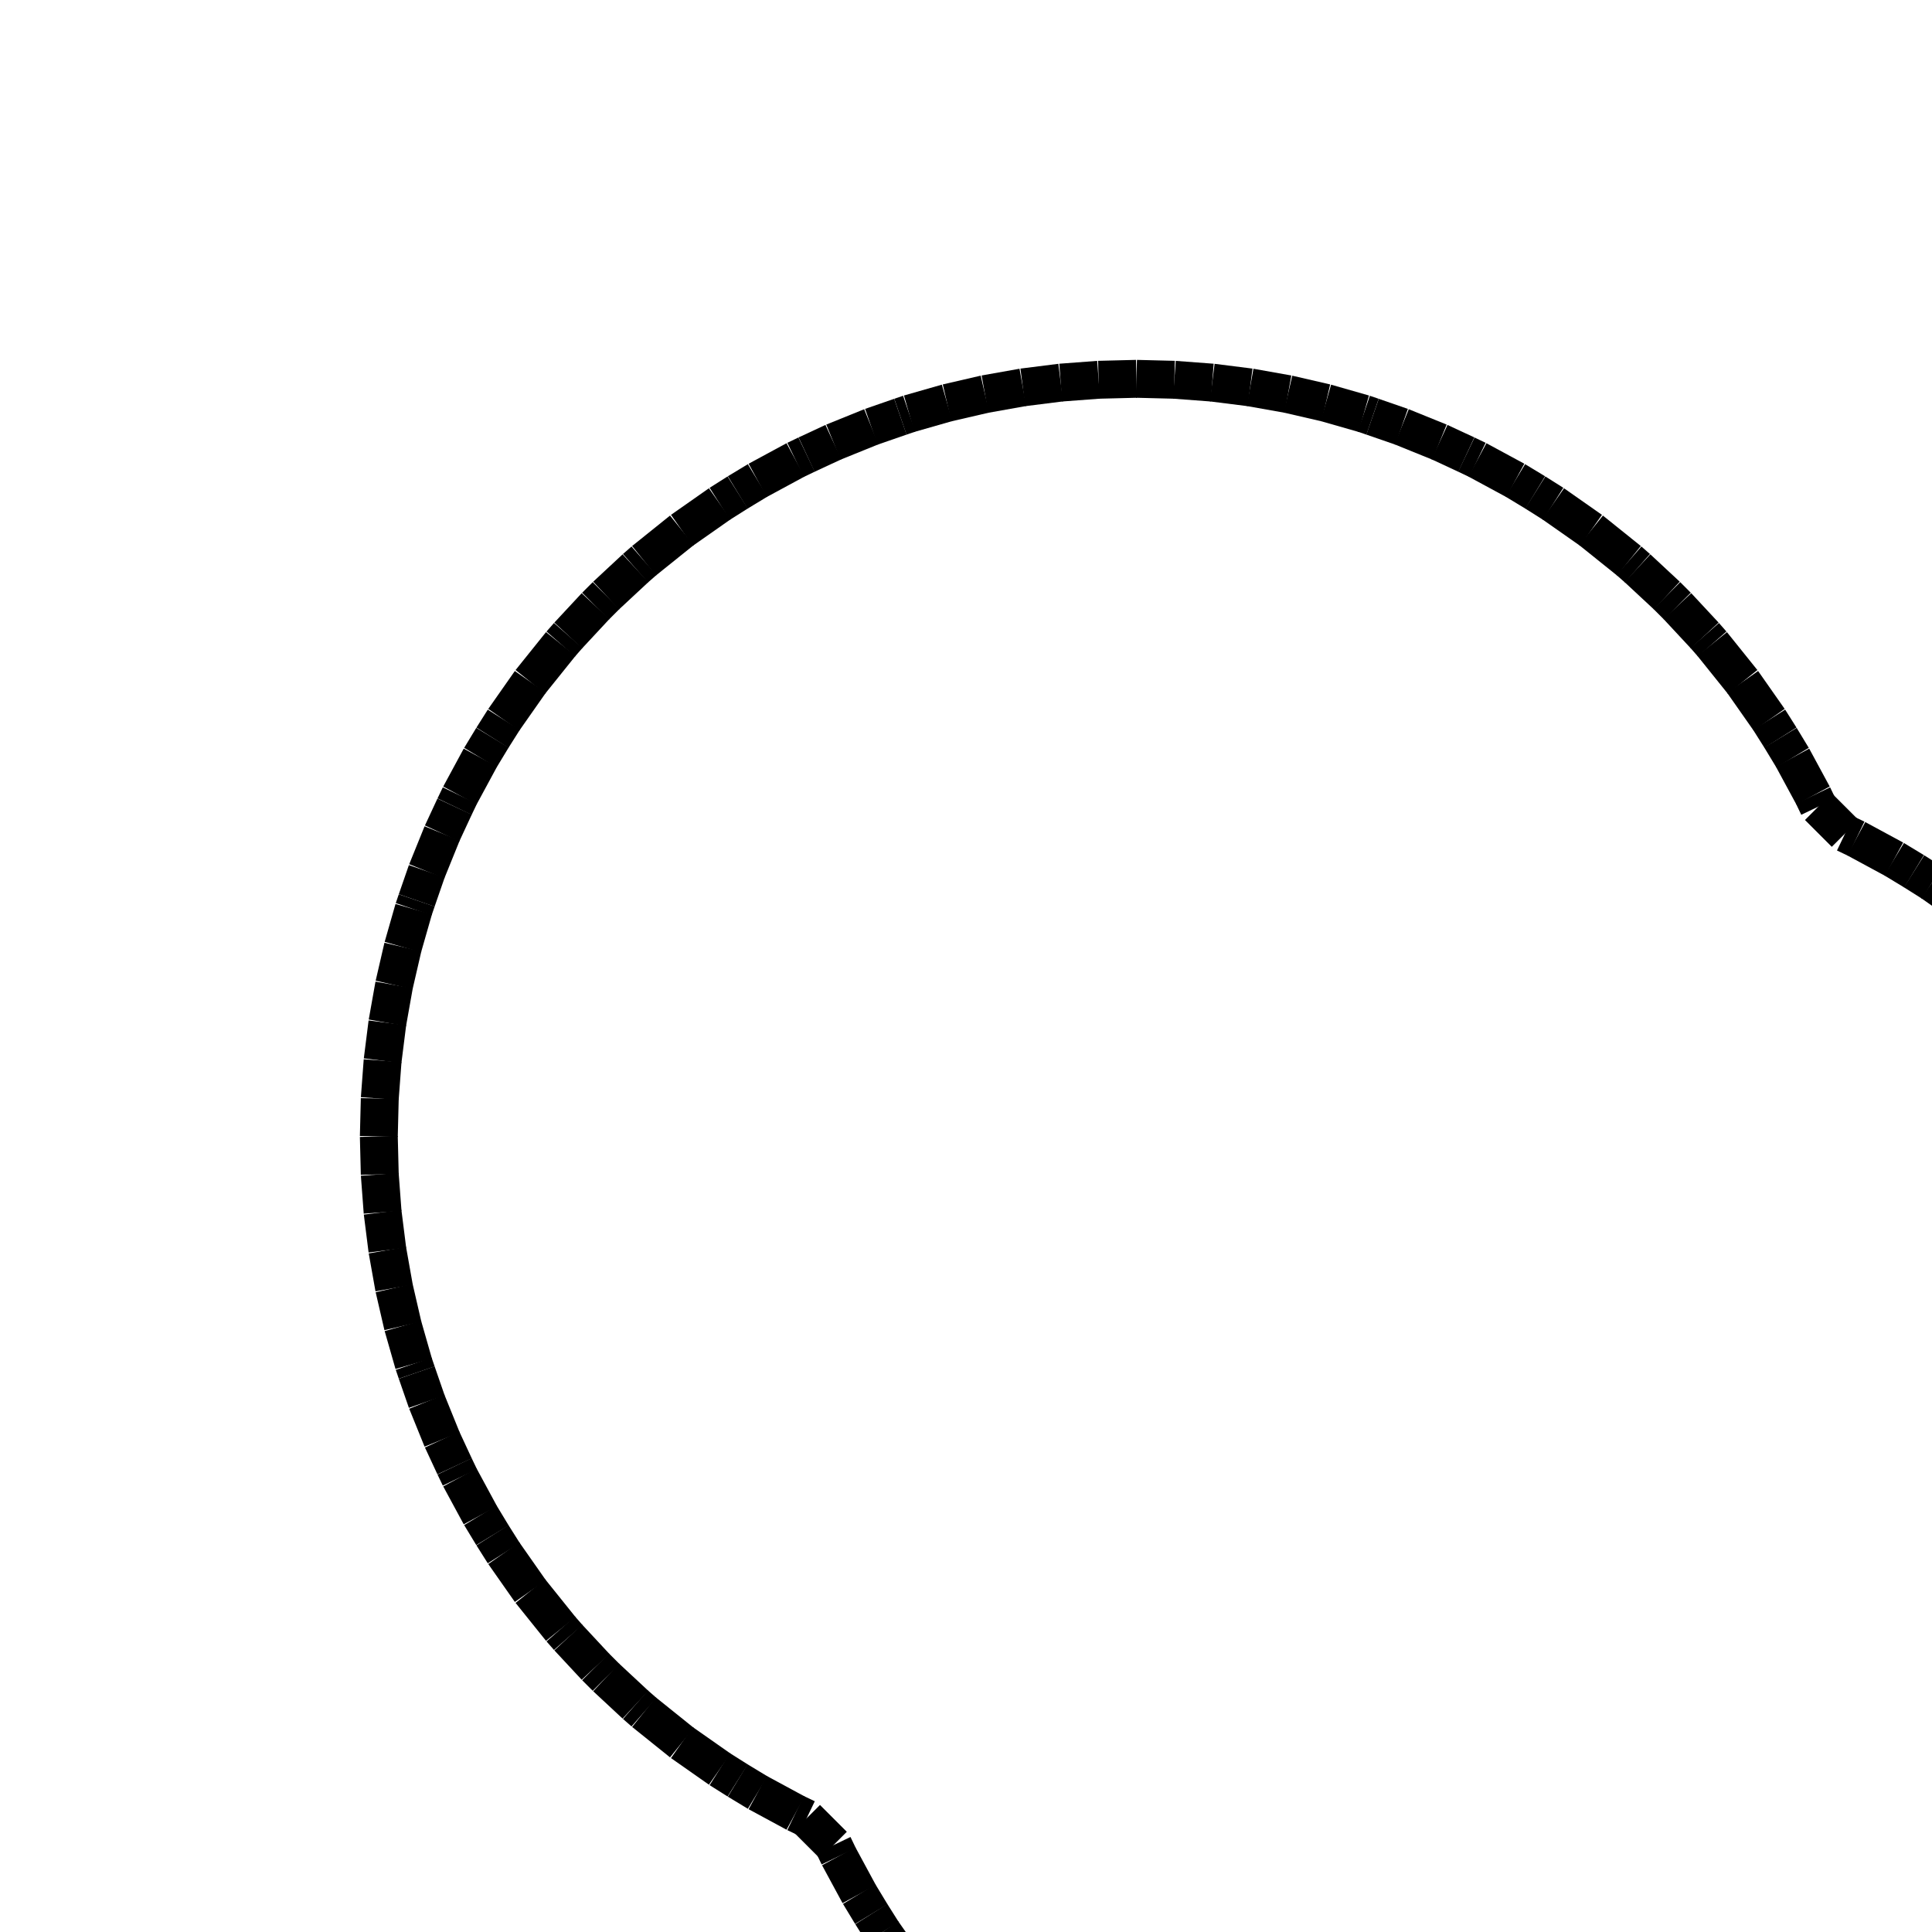
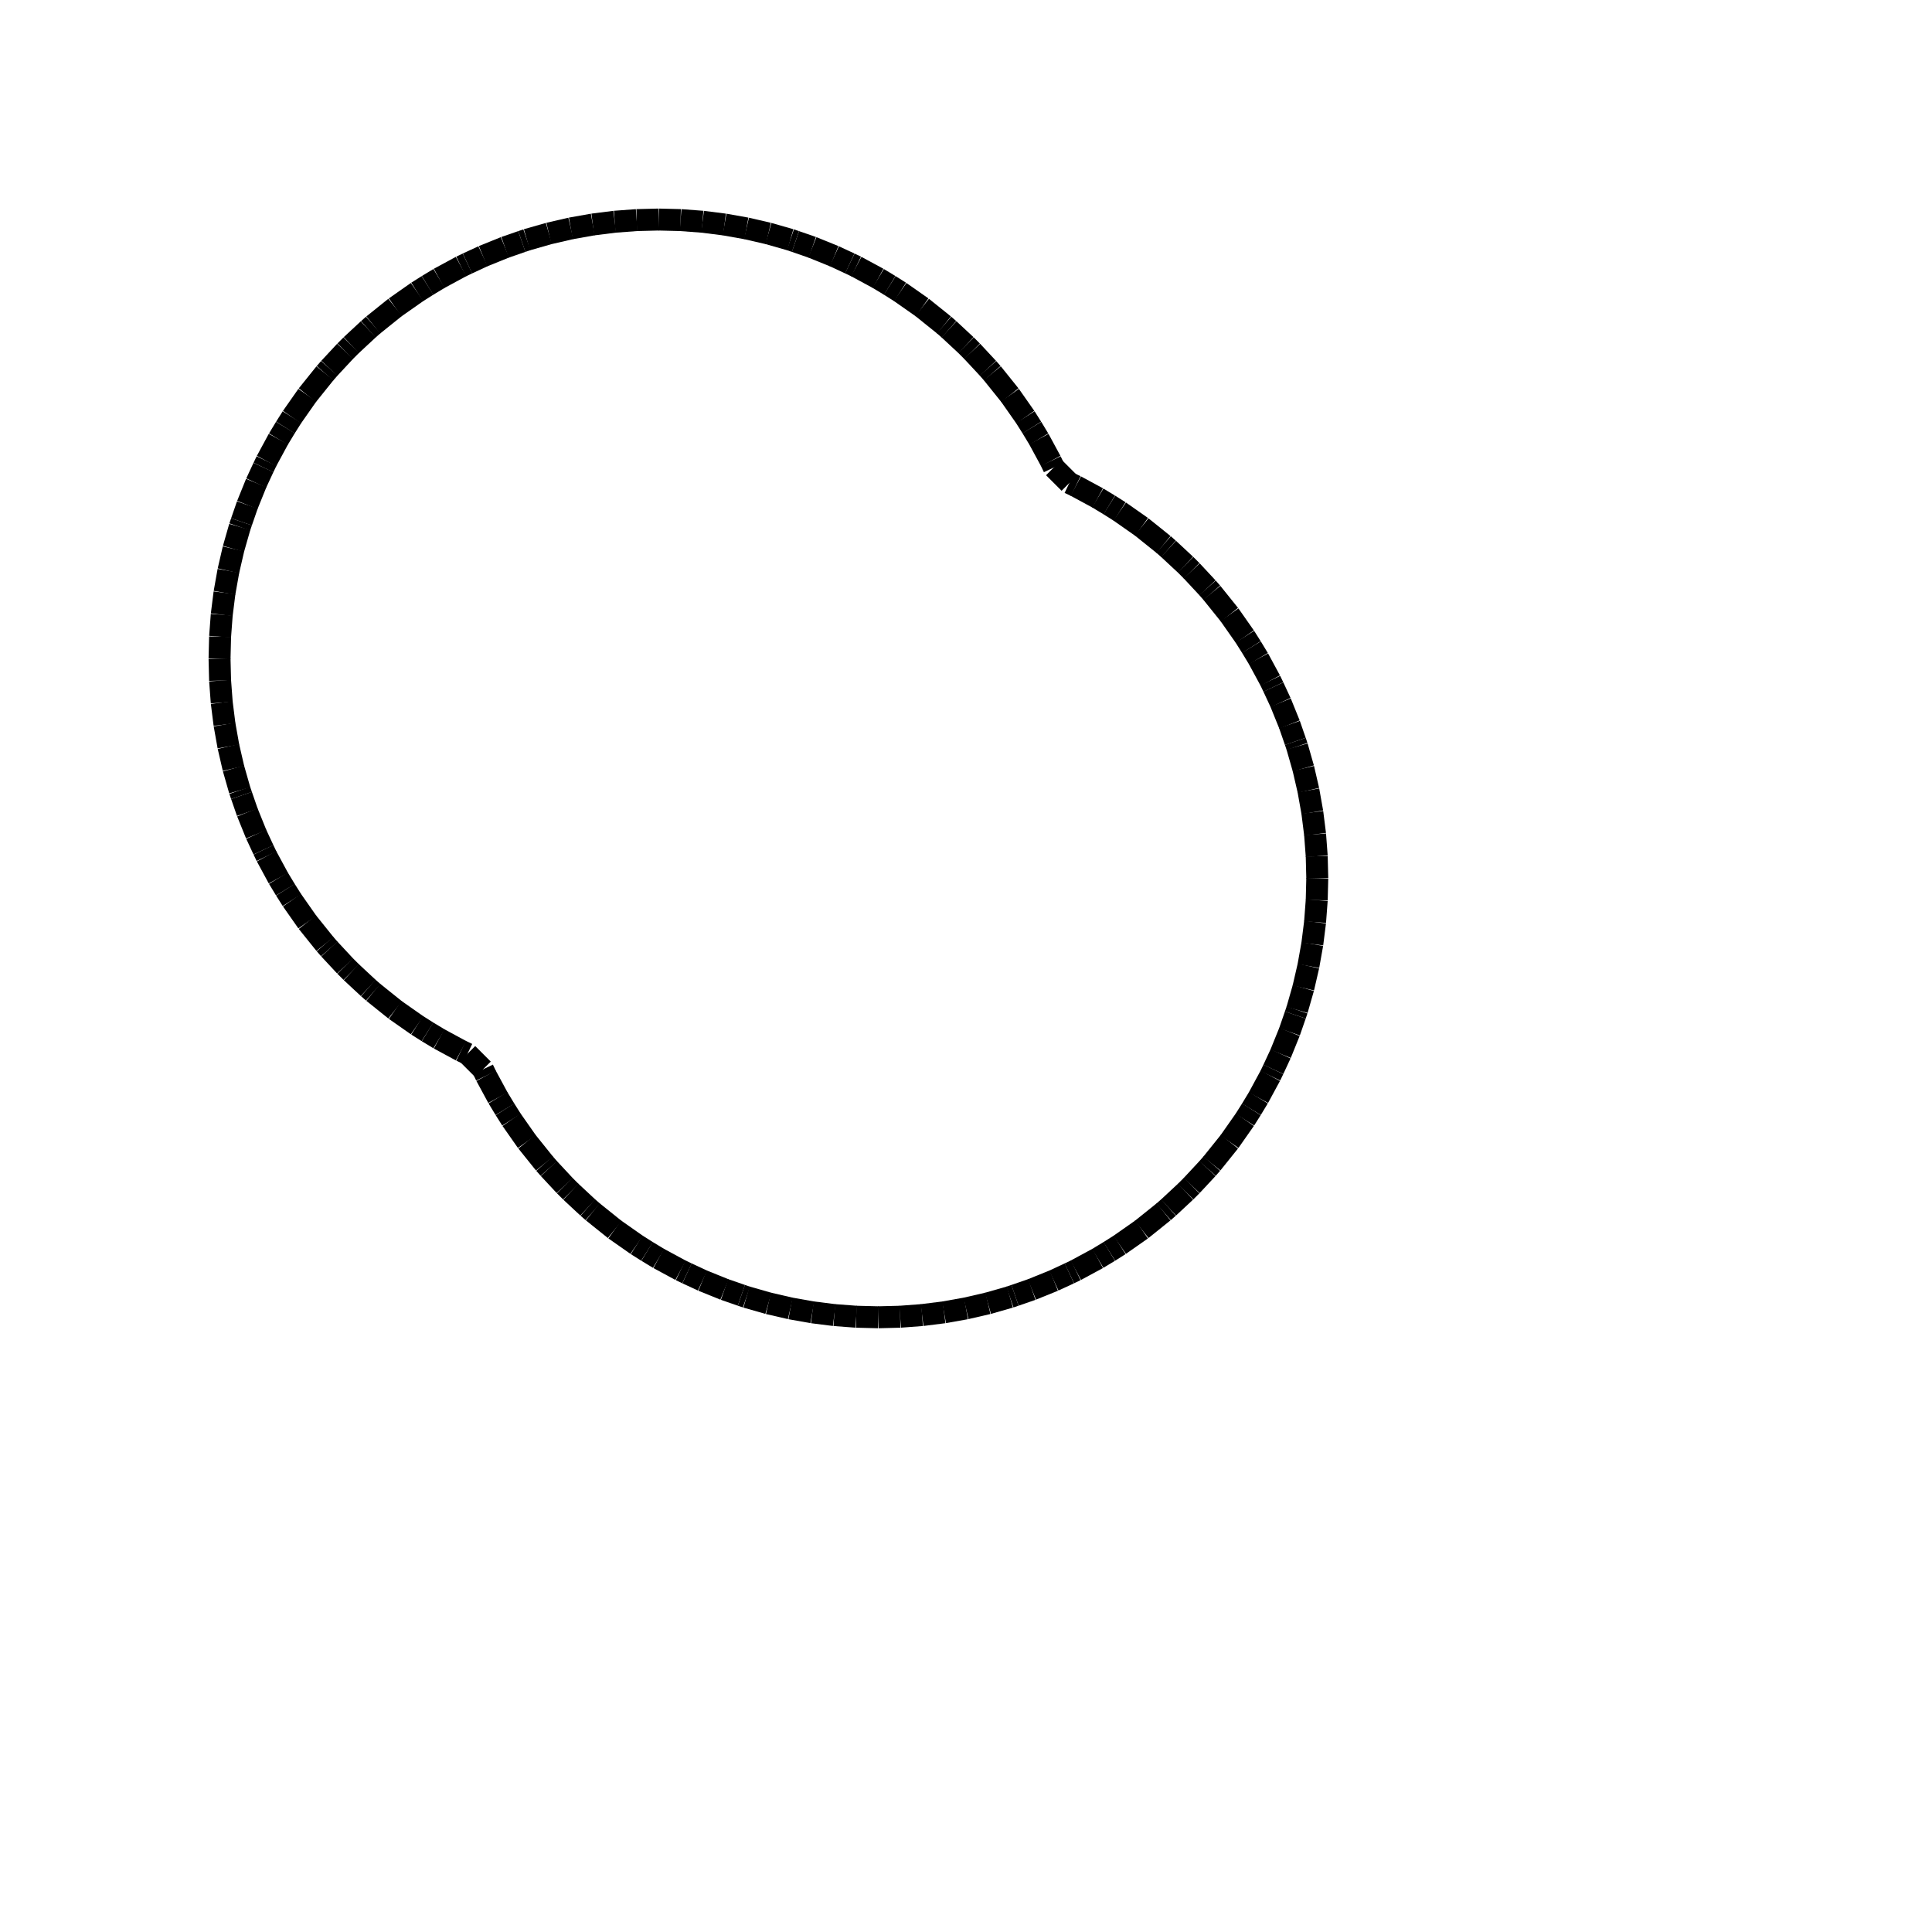
- <svg xmlns="http://www.w3.org/2000/svg" viewbox="0 0 88 88">
+ <svg xmlns="http://www.w3.org/2000/svg" viewBox="0 0 88 88">
  <line x1="23.768" y1="11" x2="24" y2="10.921" style="fill:none; stroke:black; stroke-width:1" />
  <line x1="24" y1="10.921" x2="25" y2="10.635" style="fill:none; stroke:black; stroke-width:1" />
  <line x1="25" y1="10.635" x2="26" y2="10.404" style="fill:none; stroke:black; stroke-width:1" />
  <line x1="26" y1="10.404" x2="27" y2="10.226" style="fill:none; stroke:black; stroke-width:1" />
  <line x1="27" y1="10.226" x2="28" y2="10.1" style="fill:none; stroke:black; stroke-width:1" />
  <line x1="28" y1="10.1" x2="29" y2="10.025" style="fill:none; stroke:black; stroke-width:1" />
  <line x1="29" y1="10.025" x2="30" y2="10" style="fill:none; stroke:black; stroke-width:1" />
  <line x1="30" y1="10" x2="31" y2="10.025" style="fill:none; stroke:black; stroke-width:1" />
  <line x1="31" y1="10.025" x2="32" y2="10.1" style="fill:none; stroke:black; stroke-width:1" />
  <line x1="32" y1="10.1" x2="33" y2="10.226" style="fill:none; stroke:black; stroke-width:1" />
  <line x1="33" y1="10.226" x2="34" y2="10.404" style="fill:none; stroke:black; stroke-width:1" />
  <line x1="34" y1="10.404" x2="35" y2="10.635" style="fill:none; stroke:black; stroke-width:1" />
  <line x1="35" y1="10.635" x2="36" y2="10.921" style="fill:none; stroke:black; stroke-width:1" />
  <line x1="36" y1="10.921" x2="36.232" y2="11" style="fill:none; stroke:black; stroke-width:1" />
  <line x1="21.292" y1="12" x2="22" y2="11.671" style="fill:none; stroke:black; stroke-width:1" />
  <line x1="22" y1="11.671" x2="23" y2="11.266" style="fill:none; stroke:black; stroke-width:1" />
  <line x1="23" y1="11.266" x2="23.768" y2="11" style="fill:none; stroke:black; stroke-width:1" />
  <line x1="36.232" y1="11" x2="37" y2="11.266" style="fill:none; stroke:black; stroke-width:1" />
  <line x1="37" y1="11.266" x2="38" y2="11.671" style="fill:none; stroke:black; stroke-width:1" />
  <line x1="38" y1="11.671" x2="38.708" y2="12" style="fill:none; stroke:black; stroke-width:1" />
  <line x1="19.473" y1="13" x2="20" y2="12.681" style="fill:none; stroke:black; stroke-width:1" />
  <line x1="20" y1="12.681" x2="21" y2="12.14" style="fill:none; stroke:black; stroke-width:1" />
  <line x1="21" y1="12.14" x2="21.292" y2="12" style="fill:none; stroke:black; stroke-width:1" />
  <line x1="38.708" y1="12" x2="39" y2="12.14" style="fill:none; stroke:black; stroke-width:1" />
  <line x1="39" y1="12.14" x2="40" y2="12.681" style="fill:none; stroke:black; stroke-width:1" />
  <line x1="40" y1="12.681" x2="40.527" y2="13" style="fill:none; stroke:black; stroke-width:1" />
  <line x1="18" y1="14" x2="19" y2="13.299" style="fill:none; stroke:black; stroke-width:1" />
  <line x1="19" y1="13.299" x2="19.473" y2="13" style="fill:none; stroke:black; stroke-width:1" />
  <line x1="40.527" y1="13" x2="41" y2="13.299" style="fill:none; stroke:black; stroke-width:1" />
  <line x1="41" y1="13.299" x2="42" y2="14" style="fill:none; stroke:black; stroke-width:1" />
  <line x1="16.775" y1="15" x2="17" y2="14.803" style="fill:none; stroke:black; stroke-width:1" />
  <line x1="17" y1="14.803" x2="18" y2="14" style="fill:none; stroke:black; stroke-width:1" />
  <line x1="42" y1="14" x2="43" y2="14.803" style="fill:none; stroke:black; stroke-width:1" />
  <line x1="43" y1="14.803" x2="43.225" y2="15" style="fill:none; stroke:black; stroke-width:1" />
  <line x1="15.721" y1="16" x2="16" y2="15.721" style="fill:none; stroke:black; stroke-width:1" />
  <line x1="16" y1="15.721" x2="16.775" y2="15" style="fill:none; stroke:black; stroke-width:1" />
  <line x1="43.225" y1="15" x2="44" y2="15.721" style="fill:none; stroke:black; stroke-width:1" />
  <line x1="44" y1="15.721" x2="44.279" y2="16" style="fill:none; stroke:black; stroke-width:1" />
  <line x1="14.803" y1="17" x2="15" y2="16.775" style="fill:none; stroke:black; stroke-width:1" />
  <line x1="15" y1="16.775" x2="15.721" y2="16" style="fill:none; stroke:black; stroke-width:1" />
  <line x1="44.279" y1="16" x2="45" y2="16.775" style="fill:none; stroke:black; stroke-width:1" />
  <line x1="45" y1="16.775" x2="45.197" y2="17" style="fill:none; stroke:black; stroke-width:1" />
  <line x1="14" y1="18" x2="14.803" y2="17" style="fill:none; stroke:black; stroke-width:1" />
  <line x1="45.197" y1="17" x2="46" y2="18" style="fill:none; stroke:black; stroke-width:1" />
  <line x1="13.299" y1="19" x2="14" y2="18" style="fill:none; stroke:black; stroke-width:1" />
  <line x1="46" y1="18" x2="46.701" y2="19" style="fill:none; stroke:black; stroke-width:1" />
  <line x1="12.681" y1="20" x2="13" y2="19.473" style="fill:none; stroke:black; stroke-width:1" />
  <line x1="13" y1="19.473" x2="13.299" y2="19" style="fill:none; stroke:black; stroke-width:1" />
  <line x1="46.701" y1="19" x2="47" y2="19.473" style="fill:none; stroke:black; stroke-width:1" />
  <line x1="47" y1="19.473" x2="47.319" y2="20" style="fill:none; stroke:black; stroke-width:1" />
  <line x1="12.14" y1="21" x2="12.681" y2="20" style="fill:none; stroke:black; stroke-width:1" />
  <line x1="47.319" y1="20" x2="47.86" y2="21" style="fill:none; stroke:black; stroke-width:1" />
  <line x1="11.671" y1="22" x2="12" y2="21.292" style="fill:none; stroke:black; stroke-width:1" />
  <line x1="12" y1="21.292" x2="12.14" y2="21" style="fill:none; stroke:black; stroke-width:1" />
  <line x1="47.86" y1="21" x2="48" y2="21.292" style="fill:none; stroke:black; stroke-width:1" />
  <line x1="48" y1="21.292" x2="48.708" y2="22" style="fill:none; stroke:black; stroke-width:1" />
  <line x1="11.266" y1="23" x2="11.671" y2="22" style="fill:none; stroke:black; stroke-width:1" />
  <line x1="48.708" y1="22" x2="49" y2="22.14" style="fill:none; stroke:black; stroke-width:1" />
  <line x1="49" y1="22.14" x2="50" y2="22.681" style="fill:none; stroke:black; stroke-width:1" />
  <line x1="50" y1="22.681" x2="50.527" y2="23" style="fill:none; stroke:black; stroke-width:1" />
  <line x1="10.921" y1="24" x2="11" y2="23.768" style="fill:none; stroke:black; stroke-width:1" />
  <line x1="11" y1="23.768" x2="11.266" y2="23" style="fill:none; stroke:black; stroke-width:1" />
  <line x1="50.527" y1="23" x2="51" y2="23.299" style="fill:none; stroke:black; stroke-width:1" />
  <line x1="51" y1="23.299" x2="52" y2="24" style="fill:none; stroke:black; stroke-width:1" />
  <line x1="10.635" y1="25" x2="10.921" y2="24" style="fill:none; stroke:black; stroke-width:1" />
  <line x1="52" y1="24" x2="53" y2="24.803" style="fill:none; stroke:black; stroke-width:1" />
  <line x1="53" y1="24.803" x2="53.225" y2="25" style="fill:none; stroke:black; stroke-width:1" />
  <line x1="10.404" y1="26" x2="10.635" y2="25" style="fill:none; stroke:black; stroke-width:1" />
  <line x1="53.225" y1="25" x2="54" y2="25.721" style="fill:none; stroke:black; stroke-width:1" />
  <line x1="54" y1="25.721" x2="54.279" y2="26" style="fill:none; stroke:black; stroke-width:1" />
  <line x1="10.226" y1="27" x2="10.404" y2="26" style="fill:none; stroke:black; stroke-width:1" />
  <line x1="54.279" y1="26" x2="55" y2="26.775" style="fill:none; stroke:black; stroke-width:1" />
  <line x1="55" y1="26.775" x2="55.197" y2="27" style="fill:none; stroke:black; stroke-width:1" />
  <line x1="10.1" y1="28" x2="10.226" y2="27" style="fill:none; stroke:black; stroke-width:1" />
  <line x1="55.197" y1="27" x2="56" y2="28" style="fill:none; stroke:black; stroke-width:1" />
  <line x1="10.025" y1="29" x2="10.1" y2="28" style="fill:none; stroke:black; stroke-width:1" />
  <line x1="56" y1="28" x2="56.701" y2="29" style="fill:none; stroke:black; stroke-width:1" />
  <line x1="10" y1="30" x2="10.025" y2="29" style="fill:none; stroke:black; stroke-width:1" />
  <line x1="56.701" y1="29" x2="57" y2="29.473" style="fill:none; stroke:black; stroke-width:1" />
  <line x1="57" y1="29.473" x2="57.319" y2="30" style="fill:none; stroke:black; stroke-width:1" />
  <line x1="10.025" y1="31" x2="10" y2="30" style="fill:none; stroke:black; stroke-width:1" />
  <line x1="57.319" y1="30" x2="57.86" y2="31" style="fill:none; stroke:black; stroke-width:1" />
  <line x1="10.1" y1="32" x2="10.025" y2="31" style="fill:none; stroke:black; stroke-width:1" />
  <line x1="57.86" y1="31" x2="58" y2="31.292" style="fill:none; stroke:black; stroke-width:1" />
  <line x1="58" y1="31.292" x2="58.329" y2="32" style="fill:none; stroke:black; stroke-width:1" />
  <line x1="10.226" y1="33" x2="10.1" y2="32" style="fill:none; stroke:black; stroke-width:1" />
  <line x1="58.329" y1="32" x2="58.734" y2="33" style="fill:none; stroke:black; stroke-width:1" />
  <line x1="10.404" y1="34" x2="10.226" y2="33" style="fill:none; stroke:black; stroke-width:1" />
  <line x1="58.734" y1="33" x2="59" y2="33.768" style="fill:none; stroke:black; stroke-width:1" />
  <line x1="59" y1="33.768" x2="59.079" y2="34" style="fill:none; stroke:black; stroke-width:1" />
  <line x1="10.635" y1="35" x2="10.404" y2="34" style="fill:none; stroke:black; stroke-width:1" />
  <line x1="59.079" y1="34" x2="59.365" y2="35" style="fill:none; stroke:black; stroke-width:1" />
  <line x1="10.921" y1="36" x2="10.635" y2="35" style="fill:none; stroke:black; stroke-width:1" />
  <line x1="59.365" y1="35" x2="59.596" y2="36" style="fill:none; stroke:black; stroke-width:1" />
  <line x1="11" y1="36.232" x2="10.921" y2="36" style="fill:none; stroke:black; stroke-width:1" />
  <line x1="11.266" y1="37" x2="11" y2="36.232" style="fill:none; stroke:black; stroke-width:1" />
  <line x1="59.596" y1="36" x2="59.774" y2="37" style="fill:none; stroke:black; stroke-width:1" />
  <line x1="11.671" y1="38" x2="11.266" y2="37" style="fill:none; stroke:black; stroke-width:1" />
  <line x1="59.774" y1="37" x2="59.9" y2="38" style="fill:none; stroke:black; stroke-width:1" />
  <line x1="12" y1="38.708" x2="11.671" y2="38" style="fill:none; stroke:black; stroke-width:1" />
  <line x1="12.14" y1="39" x2="12" y2="38.708" style="fill:none; stroke:black; stroke-width:1" />
  <line x1="59.9" y1="38" x2="59.975" y2="39" style="fill:none; stroke:black; stroke-width:1" />
  <line x1="12.681" y1="40" x2="12.14" y2="39" style="fill:none; stroke:black; stroke-width:1" />
  <line x1="59.975" y1="39" x2="60" y2="40" style="fill:none; stroke:black; stroke-width:1" />
  <line x1="13" y1="40.527" x2="12.681" y2="40" style="fill:none; stroke:black; stroke-width:1" />
  <line x1="13.299" y1="41" x2="13" y2="40.527" style="fill:none; stroke:black; stroke-width:1" />
  <line x1="60" y1="40" x2="59.975" y2="41" style="fill:none; stroke:black; stroke-width:1" />
  <line x1="14" y1="42" x2="13.299" y2="41" style="fill:none; stroke:black; stroke-width:1" />
  <line x1="59.975" y1="41" x2="59.9" y2="42" style="fill:none; stroke:black; stroke-width:1" />
  <line x1="14.803" y1="43" x2="14" y2="42" style="fill:none; stroke:black; stroke-width:1" />
  <line x1="59.9" y1="42" x2="59.774" y2="43" style="fill:none; stroke:black; stroke-width:1" />
  <line x1="15" y1="43.225" x2="14.803" y2="43" style="fill:none; stroke:black; stroke-width:1" />
  <line x1="15.721" y1="44" x2="15" y2="43.225" style="fill:none; stroke:black; stroke-width:1" />
  <line x1="59.774" y1="43" x2="59.596" y2="44" style="fill:none; stroke:black; stroke-width:1" />
  <line x1="16" y1="44.279" x2="15.721" y2="44" style="fill:none; stroke:black; stroke-width:1" />
  <line x1="16.775" y1="45" x2="16" y2="44.279" style="fill:none; stroke:black; stroke-width:1" />
  <line x1="59.596" y1="44" x2="59.365" y2="45" style="fill:none; stroke:black; stroke-width:1" />
  <line x1="17" y1="45.197" x2="16.775" y2="45" style="fill:none; stroke:black; stroke-width:1" />
  <line x1="18" y1="46" x2="17" y2="45.197" style="fill:none; stroke:black; stroke-width:1" />
  <line x1="59.365" y1="45" x2="59.079" y2="46" style="fill:none; stroke:black; stroke-width:1" />
  <line x1="19" y1="46.701" x2="18" y2="46" style="fill:none; stroke:black; stroke-width:1" />
  <line x1="19.473" y1="47" x2="19" y2="46.701" style="fill:none; stroke:black; stroke-width:1" />
  <line x1="59" y1="46.232" x2="58.734" y2="47" style="fill:none; stroke:black; stroke-width:1" />
  <line x1="59.079" y1="46" x2="59" y2="46.232" style="fill:none; stroke:black; stroke-width:1" />
  <line x1="20" y1="47.319" x2="19.473" y2="47" style="fill:none; stroke:black; stroke-width:1" />
  <line x1="21" y1="47.86" x2="20" y2="47.319" style="fill:none; stroke:black; stroke-width:1" />
  <line x1="21.292" y1="48" x2="21" y2="47.86" style="fill:none; stroke:black; stroke-width:1" />
  <line x1="58.734" y1="47" x2="58.329" y2="48" style="fill:none; stroke:black; stroke-width:1" />
  <line x1="22" y1="48.708" x2="21.292" y2="48" style="fill:none; stroke:black; stroke-width:1" />
  <line x1="22.14" y1="49" x2="22" y2="48.708" style="fill:none; stroke:black; stroke-width:1" />
  <line x1="58" y1="48.708" x2="57.86" y2="49" style="fill:none; stroke:black; stroke-width:1" />
  <line x1="58.329" y1="48" x2="58" y2="48.708" style="fill:none; stroke:black; stroke-width:1" />
  <line x1="22.681" y1="50" x2="22.14" y2="49" style="fill:none; stroke:black; stroke-width:1" />
  <line x1="57.86" y1="49" x2="57.319" y2="50" style="fill:none; stroke:black; stroke-width:1" />
  <line x1="23" y1="50.527" x2="22.681" y2="50" style="fill:none; stroke:black; stroke-width:1" />
  <line x1="23.299" y1="51" x2="23" y2="50.527" style="fill:none; stroke:black; stroke-width:1" />
  <line x1="57" y1="50.527" x2="56.701" y2="51" style="fill:none; stroke:black; stroke-width:1" />
  <line x1="57.319" y1="50" x2="57" y2="50.527" style="fill:none; stroke:black; stroke-width:1" />
  <line x1="24" y1="52" x2="23.299" y2="51" style="fill:none; stroke:black; stroke-width:1" />
  <line x1="56.701" y1="51" x2="56" y2="52" style="fill:none; stroke:black; stroke-width:1" />
  <line x1="24.803" y1="53" x2="24" y2="52" style="fill:none; stroke:black; stroke-width:1" />
  <line x1="56" y1="52" x2="55.197" y2="53" style="fill:none; stroke:black; stroke-width:1" />
  <line x1="25" y1="53.225" x2="24.803" y2="53" style="fill:none; stroke:black; stroke-width:1" />
  <line x1="25.721" y1="54" x2="25" y2="53.225" style="fill:none; stroke:black; stroke-width:1" />
  <line x1="55" y1="53.225" x2="54.279" y2="54" style="fill:none; stroke:black; stroke-width:1" />
  <line x1="55.197" y1="53" x2="55" y2="53.225" style="fill:none; stroke:black; stroke-width:1" />
  <line x1="26" y1="54.279" x2="25.721" y2="54" style="fill:none; stroke:black; stroke-width:1" />
  <line x1="26.775" y1="55" x2="26" y2="54.279" style="fill:none; stroke:black; stroke-width:1" />
  <line x1="54" y1="54.279" x2="53.225" y2="55" style="fill:none; stroke:black; stroke-width:1" />
  <line x1="54.279" y1="54" x2="54" y2="54.279" style="fill:none; stroke:black; stroke-width:1" />
  <line x1="27" y1="55.197" x2="26.775" y2="55" style="fill:none; stroke:black; stroke-width:1" />
  <line x1="28" y1="56" x2="27" y2="55.197" style="fill:none; stroke:black; stroke-width:1" />
  <line x1="53" y1="55.197" x2="52" y2="56" style="fill:none; stroke:black; stroke-width:1" />
  <line x1="53.225" y1="55" x2="53" y2="55.197" style="fill:none; stroke:black; stroke-width:1" />
  <line x1="29" y1="56.701" x2="28" y2="56" style="fill:none; stroke:black; stroke-width:1" />
  <line x1="29.473" y1="57" x2="29" y2="56.701" style="fill:none; stroke:black; stroke-width:1" />
  <line x1="51" y1="56.701" x2="50.527" y2="57" style="fill:none; stroke:black; stroke-width:1" />
  <line x1="52" y1="56" x2="51" y2="56.701" style="fill:none; stroke:black; stroke-width:1" />
  <line x1="30" y1="57.319" x2="29.473" y2="57" style="fill:none; stroke:black; stroke-width:1" />
  <line x1="31" y1="57.86" x2="30" y2="57.319" style="fill:none; stroke:black; stroke-width:1" />
  <line x1="31.292" y1="58" x2="31" y2="57.86" style="fill:none; stroke:black; stroke-width:1" />
  <line x1="49" y1="57.86" x2="48.708" y2="58" style="fill:none; stroke:black; stroke-width:1" />
  <line x1="50" y1="57.319" x2="49" y2="57.86" style="fill:none; stroke:black; stroke-width:1" />
  <line x1="50.527" y1="57" x2="50" y2="57.319" style="fill:none; stroke:black; stroke-width:1" />
  <line x1="32" y1="58.329" x2="31.292" y2="58" style="fill:none; stroke:black; stroke-width:1" />
  <line x1="33" y1="58.734" x2="32" y2="58.329" style="fill:none; stroke:black; stroke-width:1" />
  <line x1="33.768" y1="59" x2="33" y2="58.734" style="fill:none; stroke:black; stroke-width:1" />
  <line x1="47" y1="58.734" x2="46.232" y2="59" style="fill:none; stroke:black; stroke-width:1" />
  <line x1="48" y1="58.329" x2="47" y2="58.734" style="fill:none; stroke:black; stroke-width:1" />
  <line x1="48.708" y1="58" x2="48" y2="58.329" style="fill:none; stroke:black; stroke-width:1" />
  <line x1="34" y1="59.079" x2="33.768" y2="59" style="fill:none; stroke:black; stroke-width:1" />
  <line x1="35" y1="59.365" x2="34" y2="59.079" style="fill:none; stroke:black; stroke-width:1" />
  <line x1="36" y1="59.596" x2="35" y2="59.365" style="fill:none; stroke:black; stroke-width:1" />
  <line x1="37" y1="59.774" x2="36" y2="59.596" style="fill:none; stroke:black; stroke-width:1" />
  <line x1="38" y1="59.9" x2="37" y2="59.774" style="fill:none; stroke:black; stroke-width:1" />
  <line x1="39" y1="59.975" x2="38" y2="59.9" style="fill:none; stroke:black; stroke-width:1" />
  <line x1="40" y1="60" x2="39" y2="59.975" style="fill:none; stroke:black; stroke-width:1" />
  <line x1="41" y1="59.975" x2="40" y2="60" style="fill:none; stroke:black; stroke-width:1" />
  <line x1="42" y1="59.9" x2="41" y2="59.975" style="fill:none; stroke:black; stroke-width:1" />
  <line x1="43" y1="59.774" x2="42" y2="59.9" style="fill:none; stroke:black; stroke-width:1" />
  <line x1="44" y1="59.596" x2="43" y2="59.774" style="fill:none; stroke:black; stroke-width:1" />
  <line x1="45" y1="59.365" x2="44" y2="59.596" style="fill:none; stroke:black; stroke-width:1" />
  <line x1="46" y1="59.079" x2="45" y2="59.365" style="fill:none; stroke:black; stroke-width:1" />
  <line x1="46.232" y1="59" x2="46" y2="59.079" style="fill:none; stroke:black; stroke-width:1" />
</svg>
